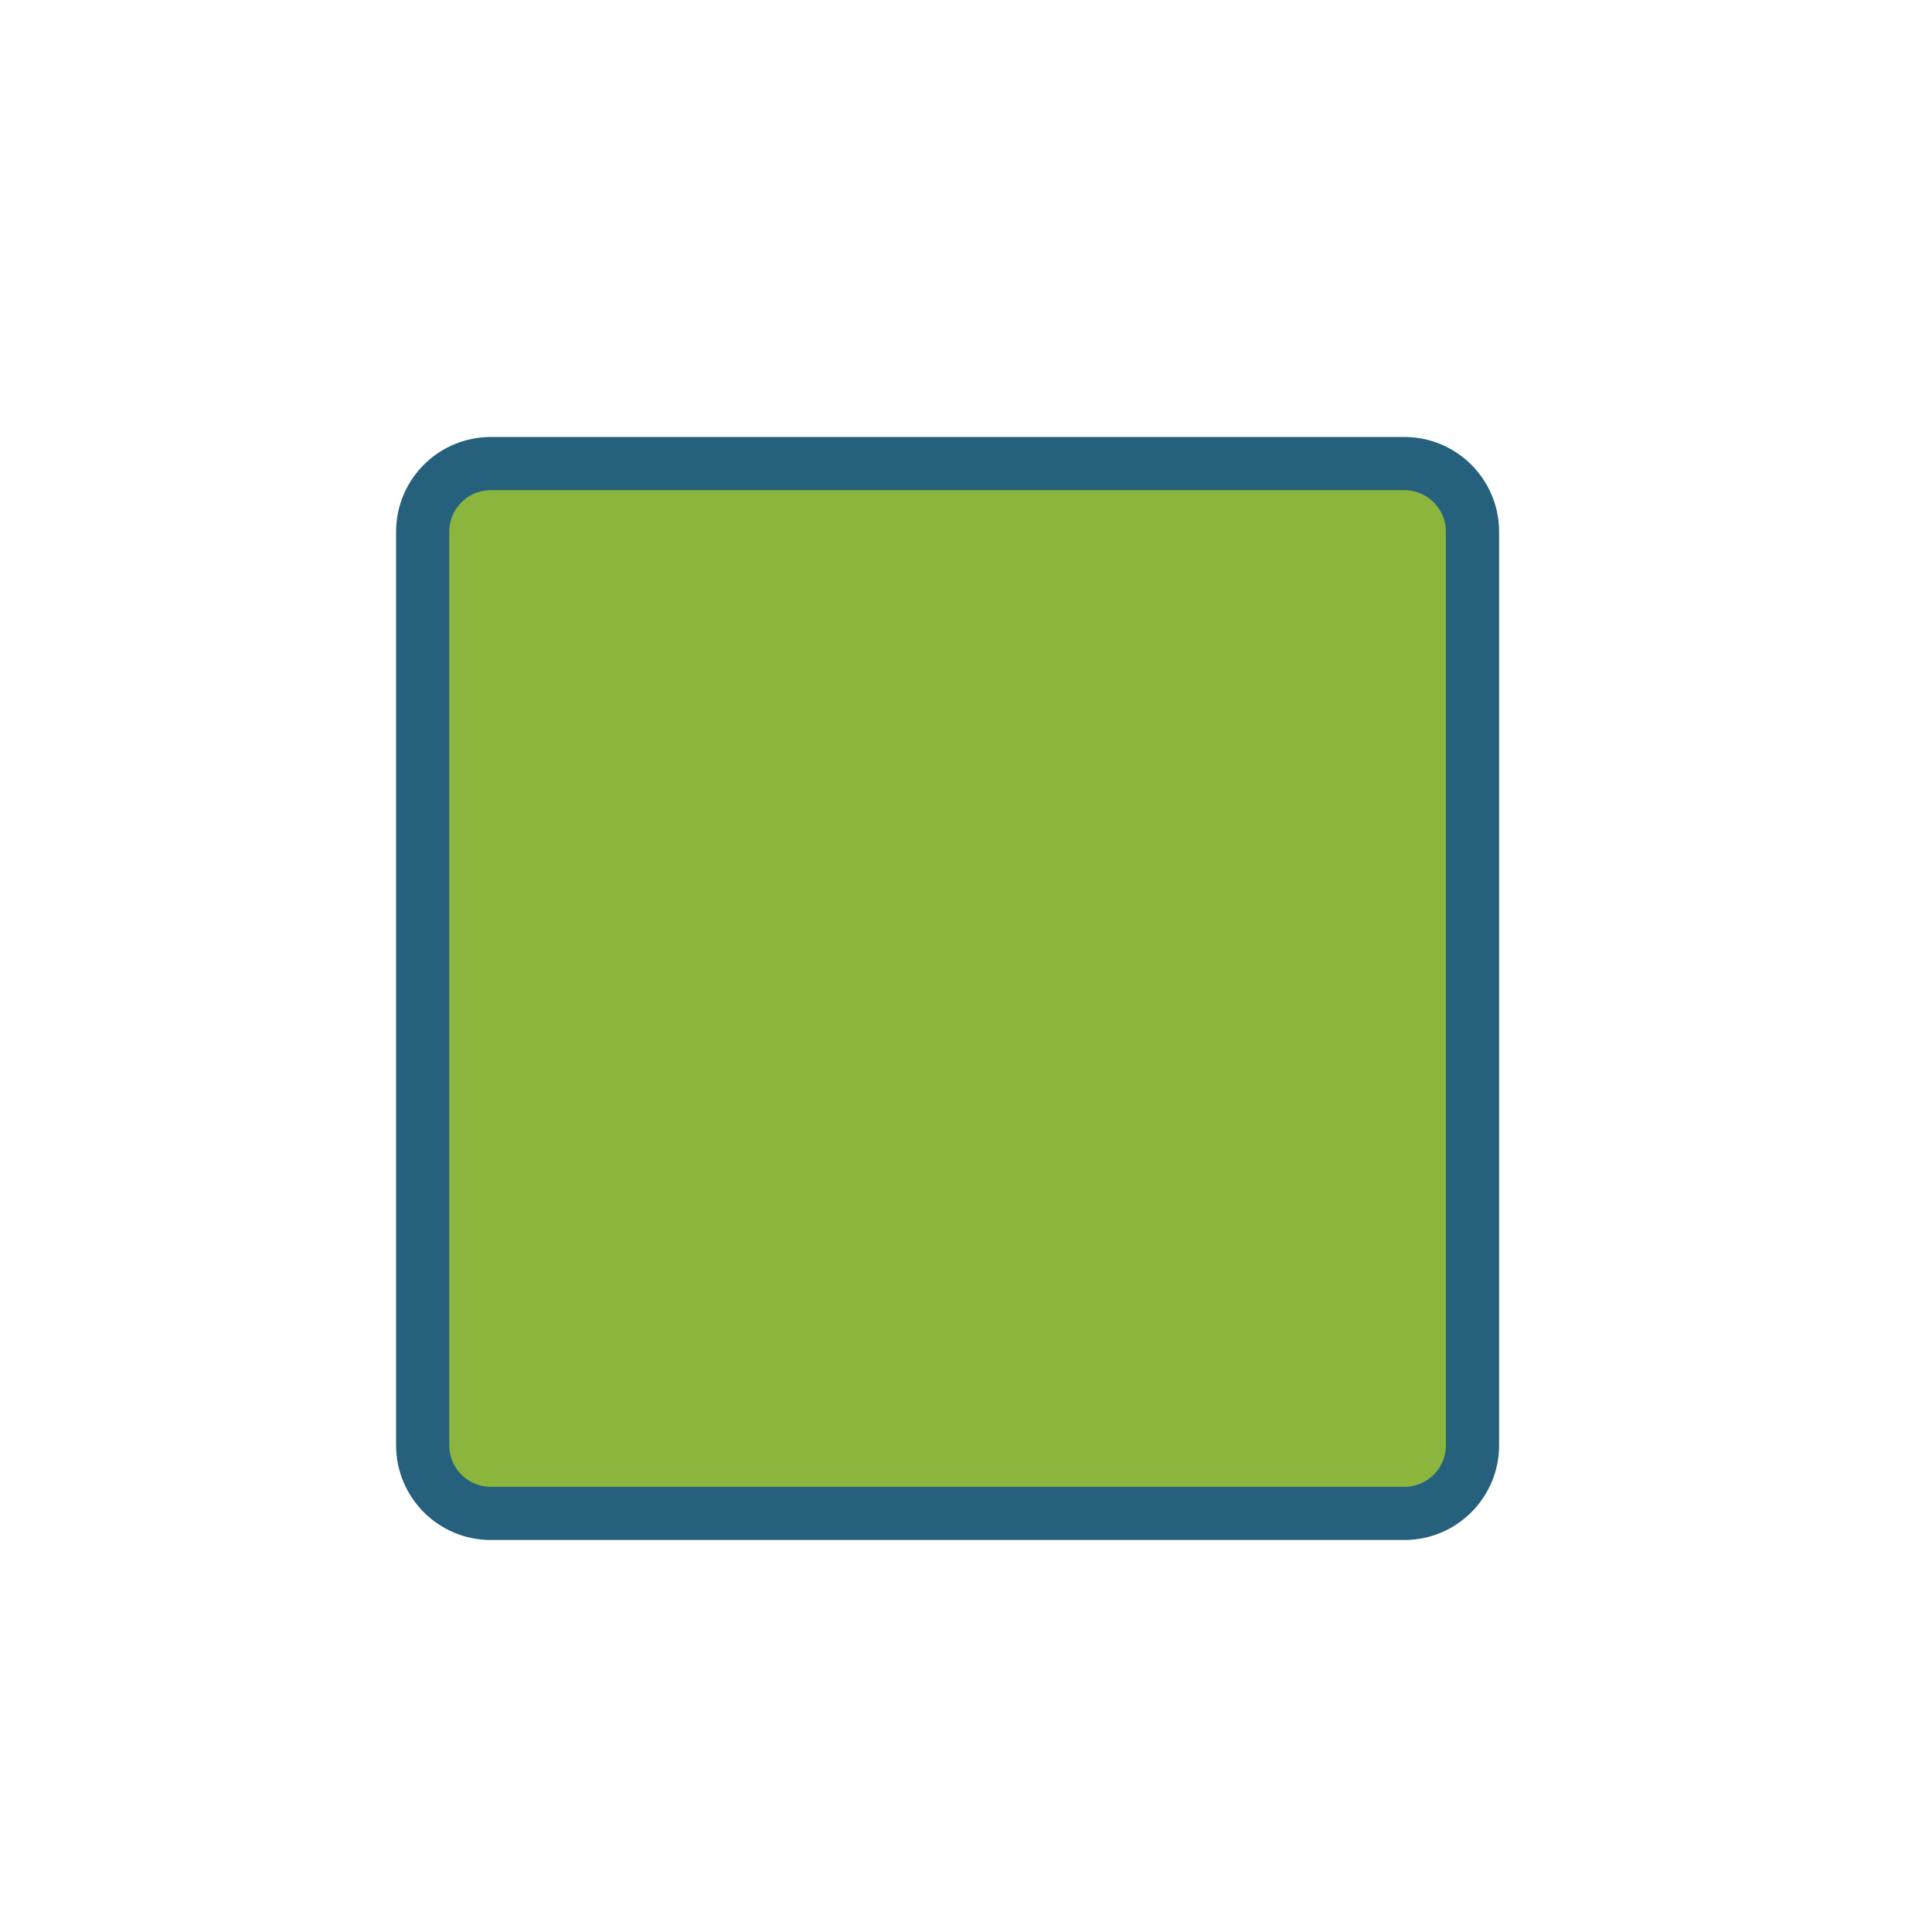
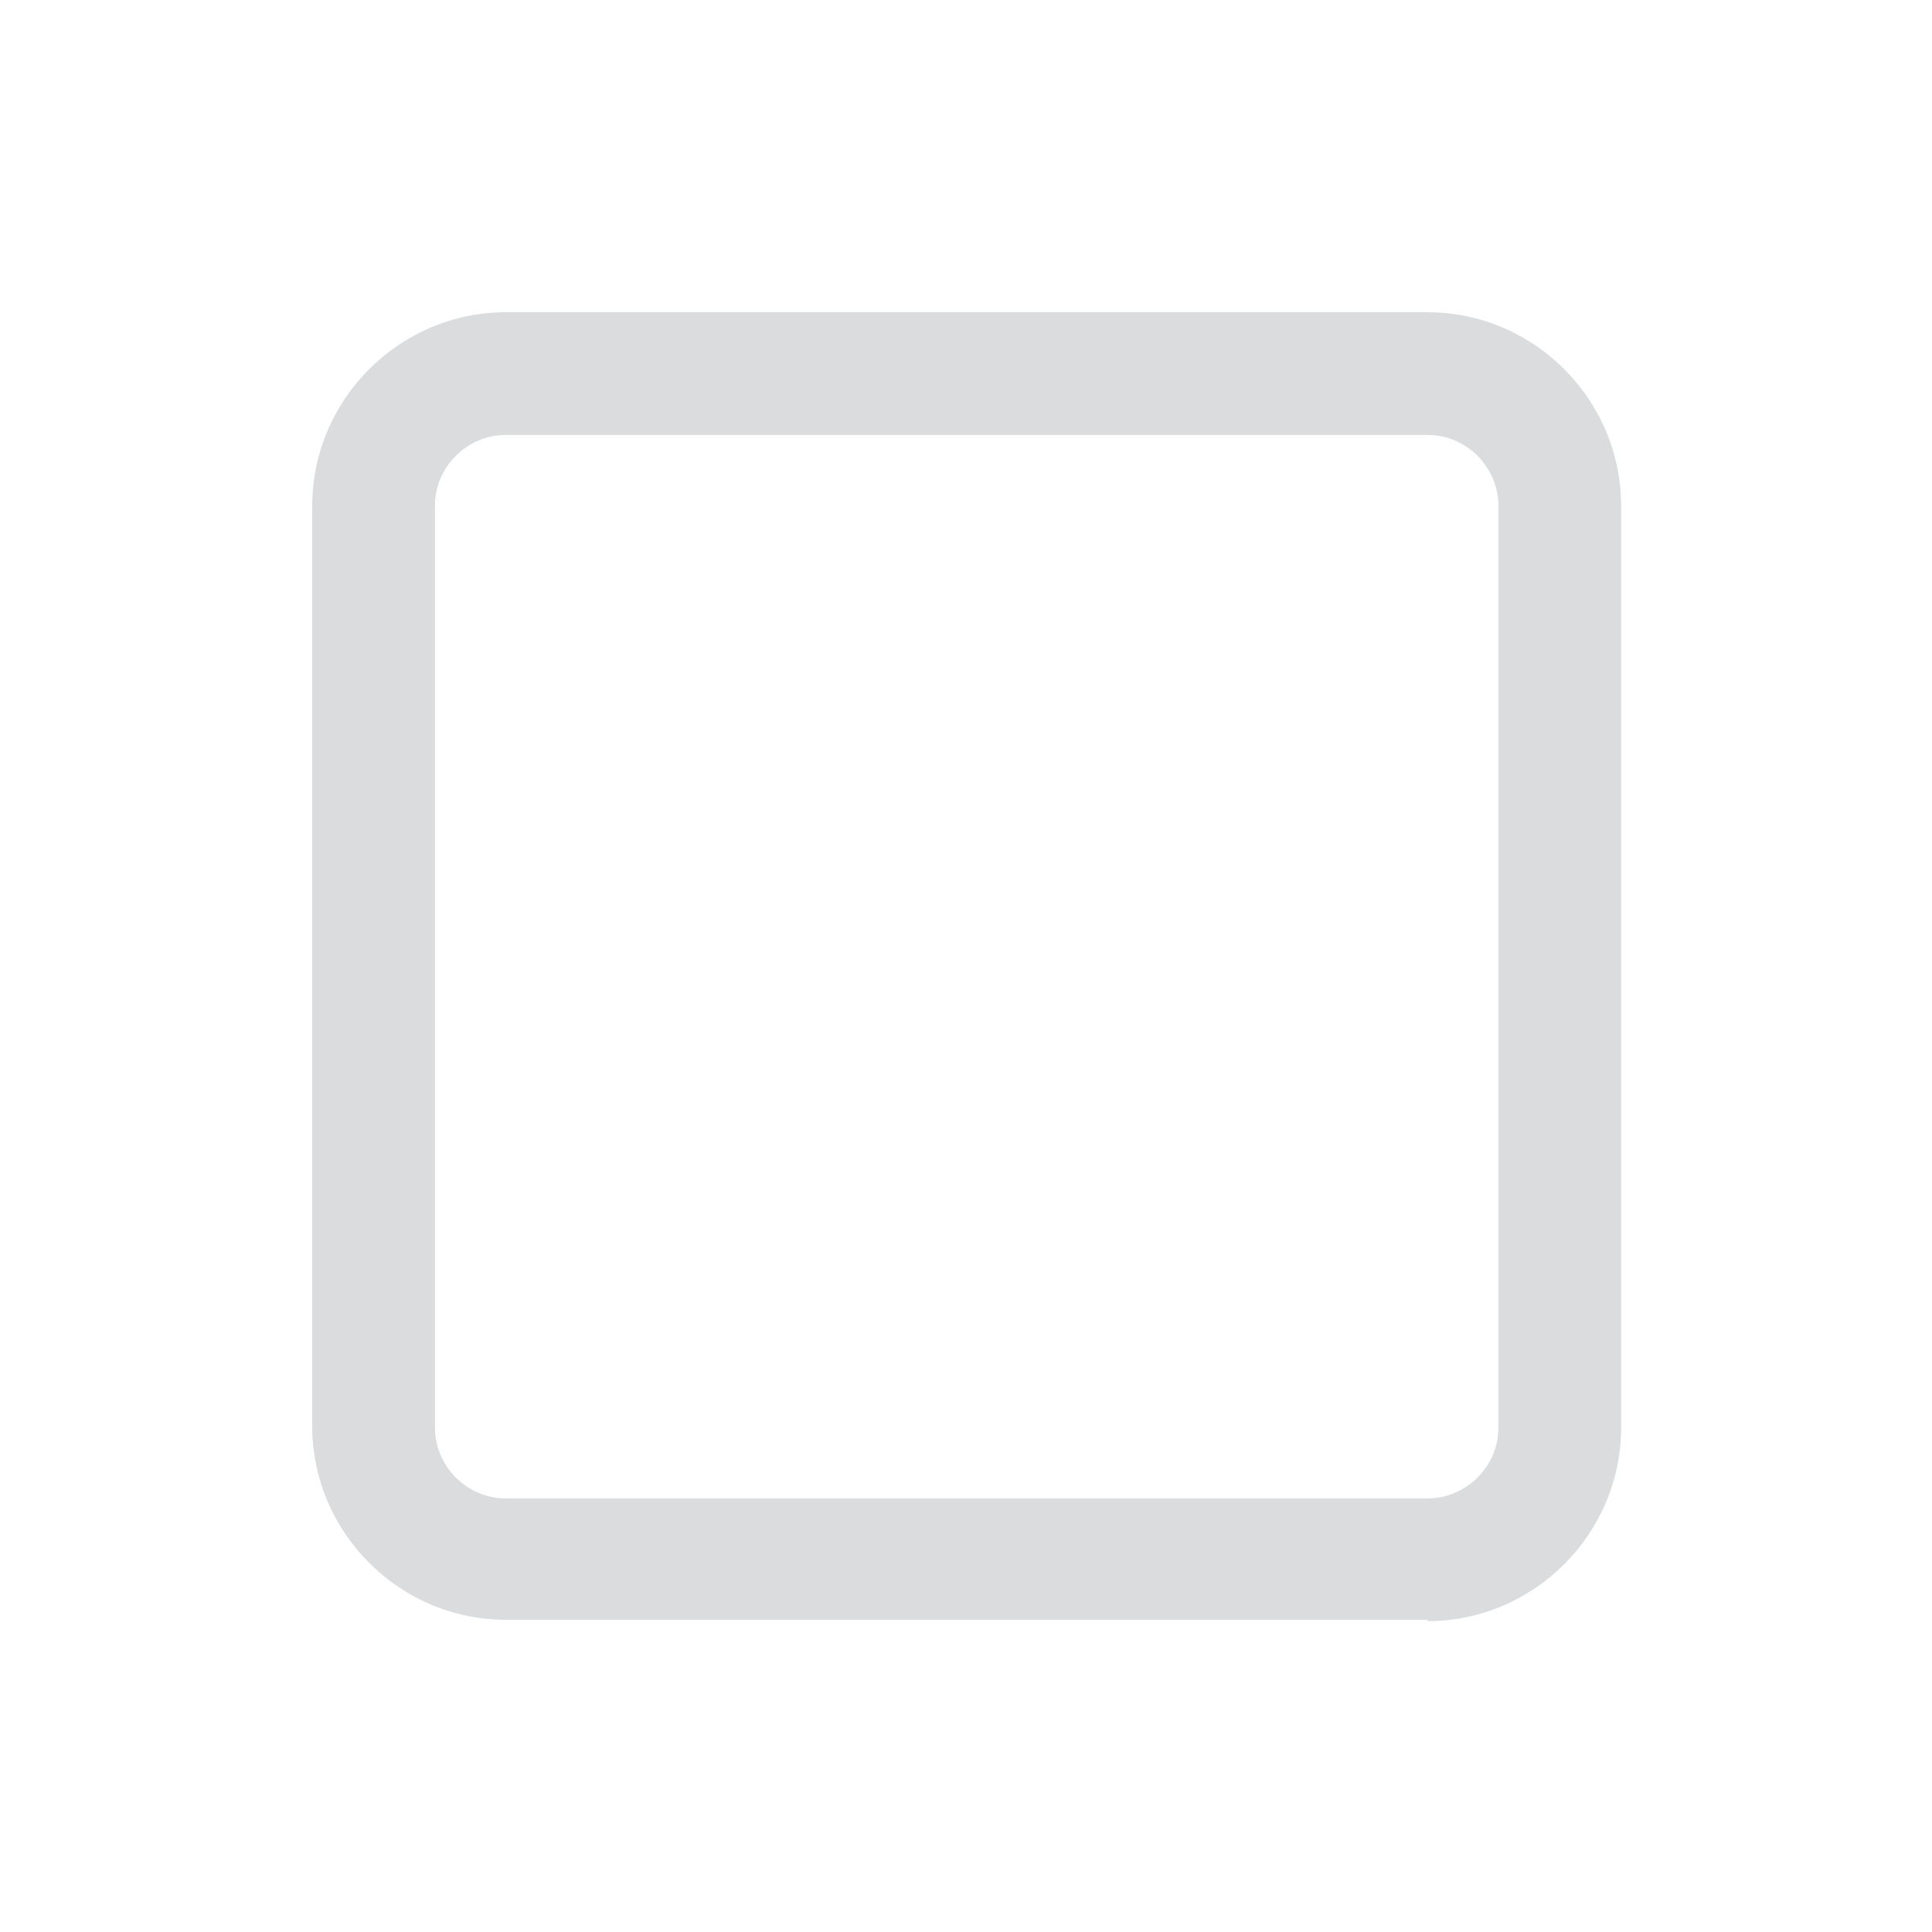
- <svg xmlns="http://www.w3.org/2000/svg" version="1.1" id="Calque_1" x="0px" y="0px" viewBox="0 0 141.7 141.7" style="enable-background:new 0 0 141.7 141.7;" xml:space="preserve">
-   <rect x="31" y="34" width="77" height="77" rx="5" fill="#8BB53C" stroke="#25607D" stroke-width="3.9" />
+ <svg xmlns="http://www.w3.org/2000/svg" id="Calque_1" baseProfile="tiny" version="1.2" viewBox="0 0 141.7 141.7">
+   <path d="M104.7,118.8H37.1c-7.8,0-14.2-6.4-14.2-14.2V37.1c0-7.8,6.4-14.2,14.2-14.2h67.6c7.8,0,14.2,6.4,14.2,14.2v67.6c0,7.8-6.4,14.2-14.2,14.2ZM37.1,31.9c-2.8,0-5.2,2.3-5.2,5.2v67.6c0,2.8,2.3,5.2,5.2,5.2h67.6c2.8,0,5.2-2.3,5.2-5.2V37.1c0-2.8-2.3-5.2-5.2-5.2H37.1Z" fill="#dadcdd" />
</svg>
